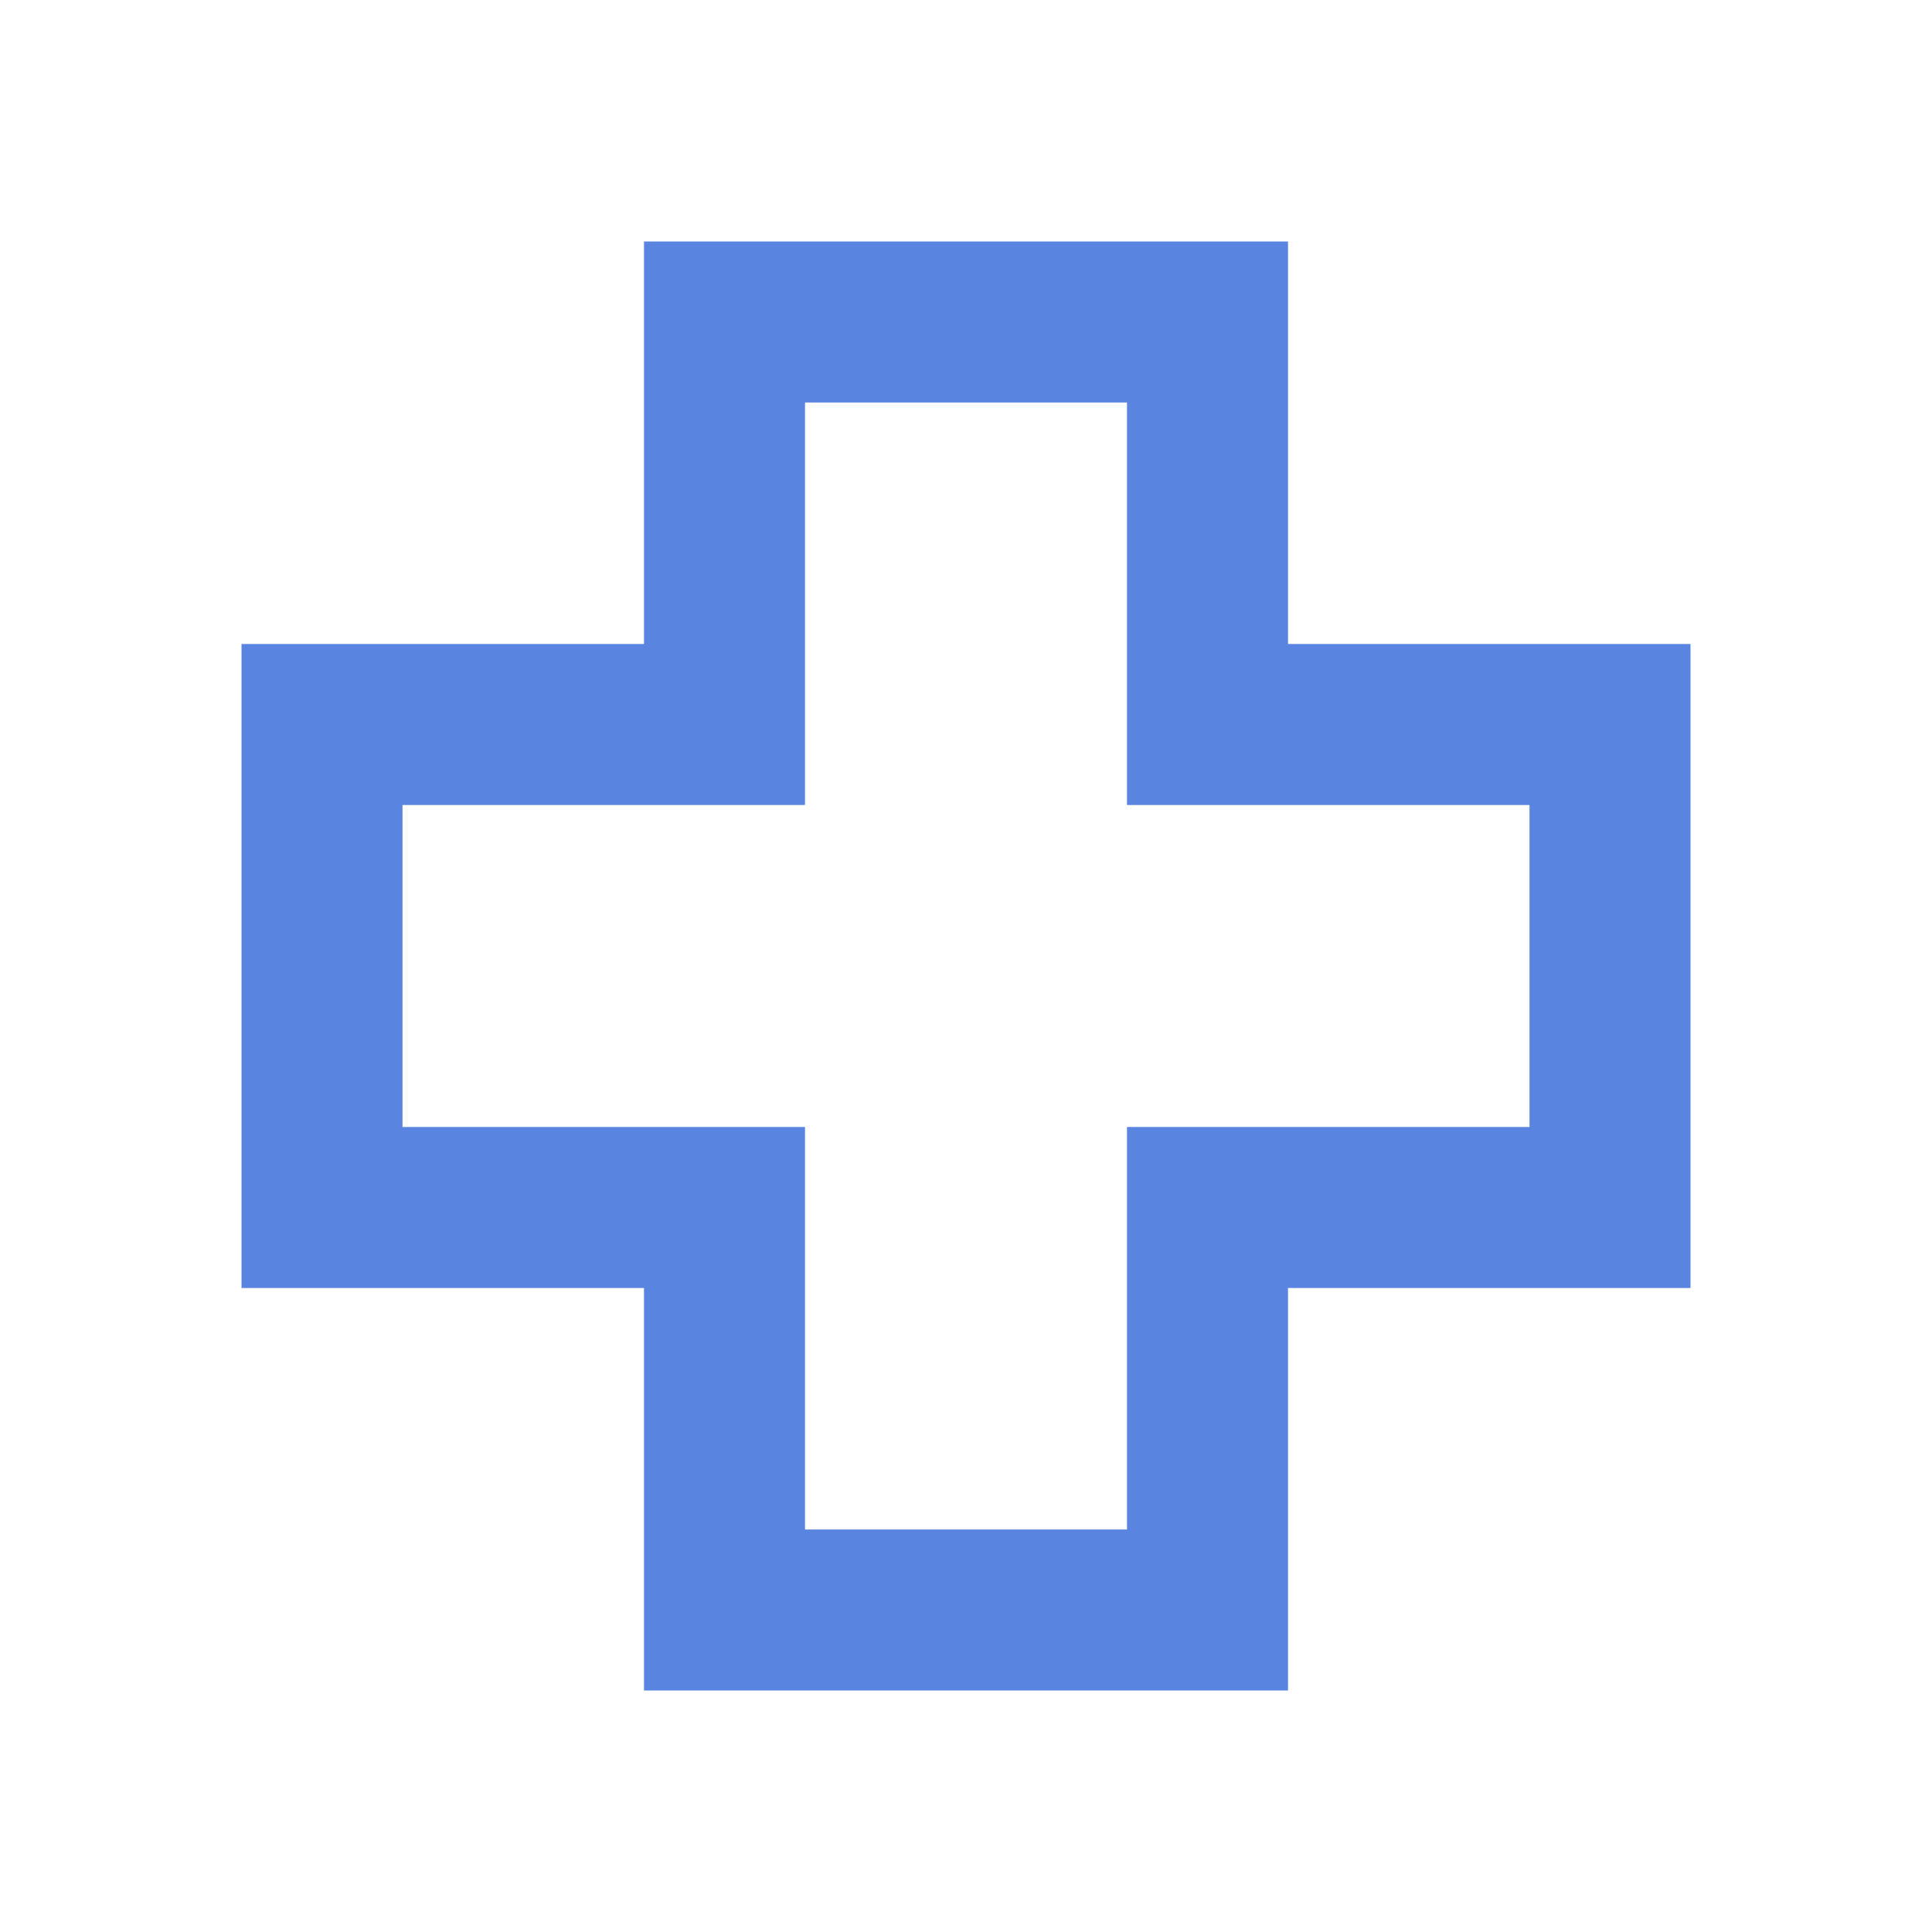
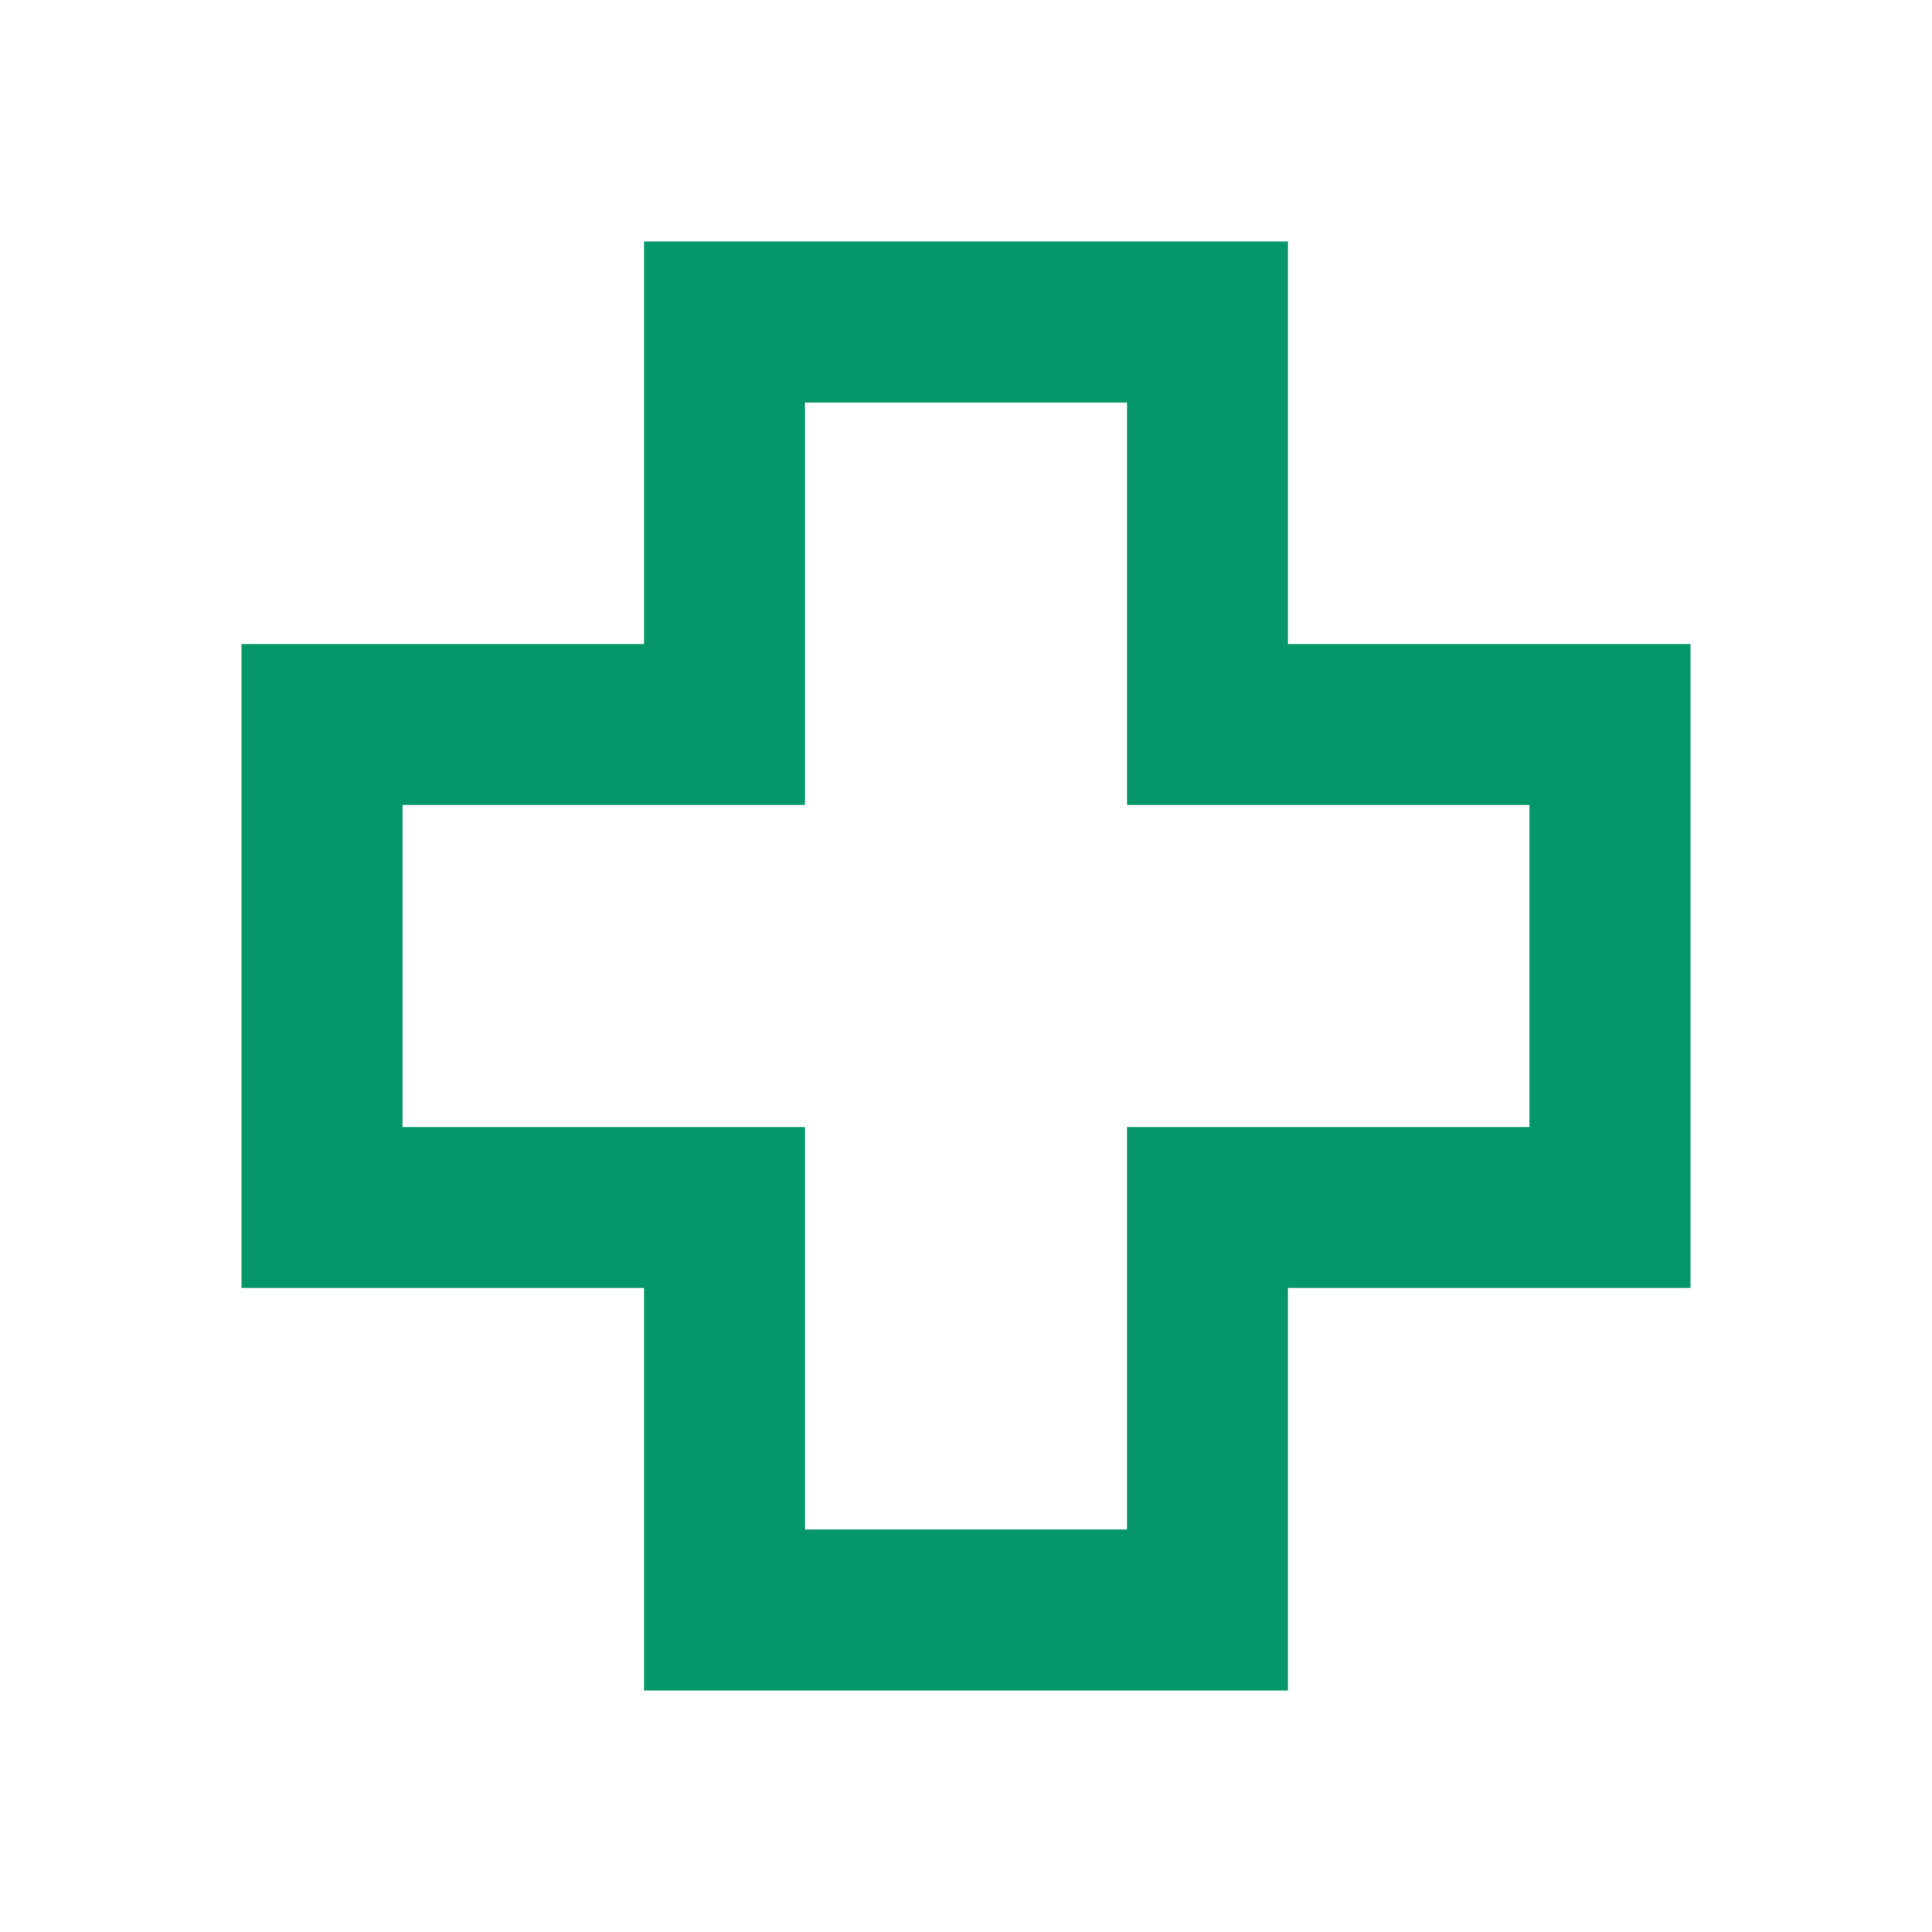
- <svg xmlns="http://www.w3.org/2000/svg" height="24px" viewBox="0 -960 960 960" width="24px" fill="#5985E1">
+ <svg xmlns="http://www.w3.org/2000/svg" height="24px" viewBox="0 -960 960 960" width="24px" fill="#059669">
  <path d="M320-120v-200H120v-320h200v-200h320v200h200v320H640v200H320Zm80-80h160v-200h200v-160H560v-200H400v200H200v160h200v200Zm80-280Z" />
</svg>
